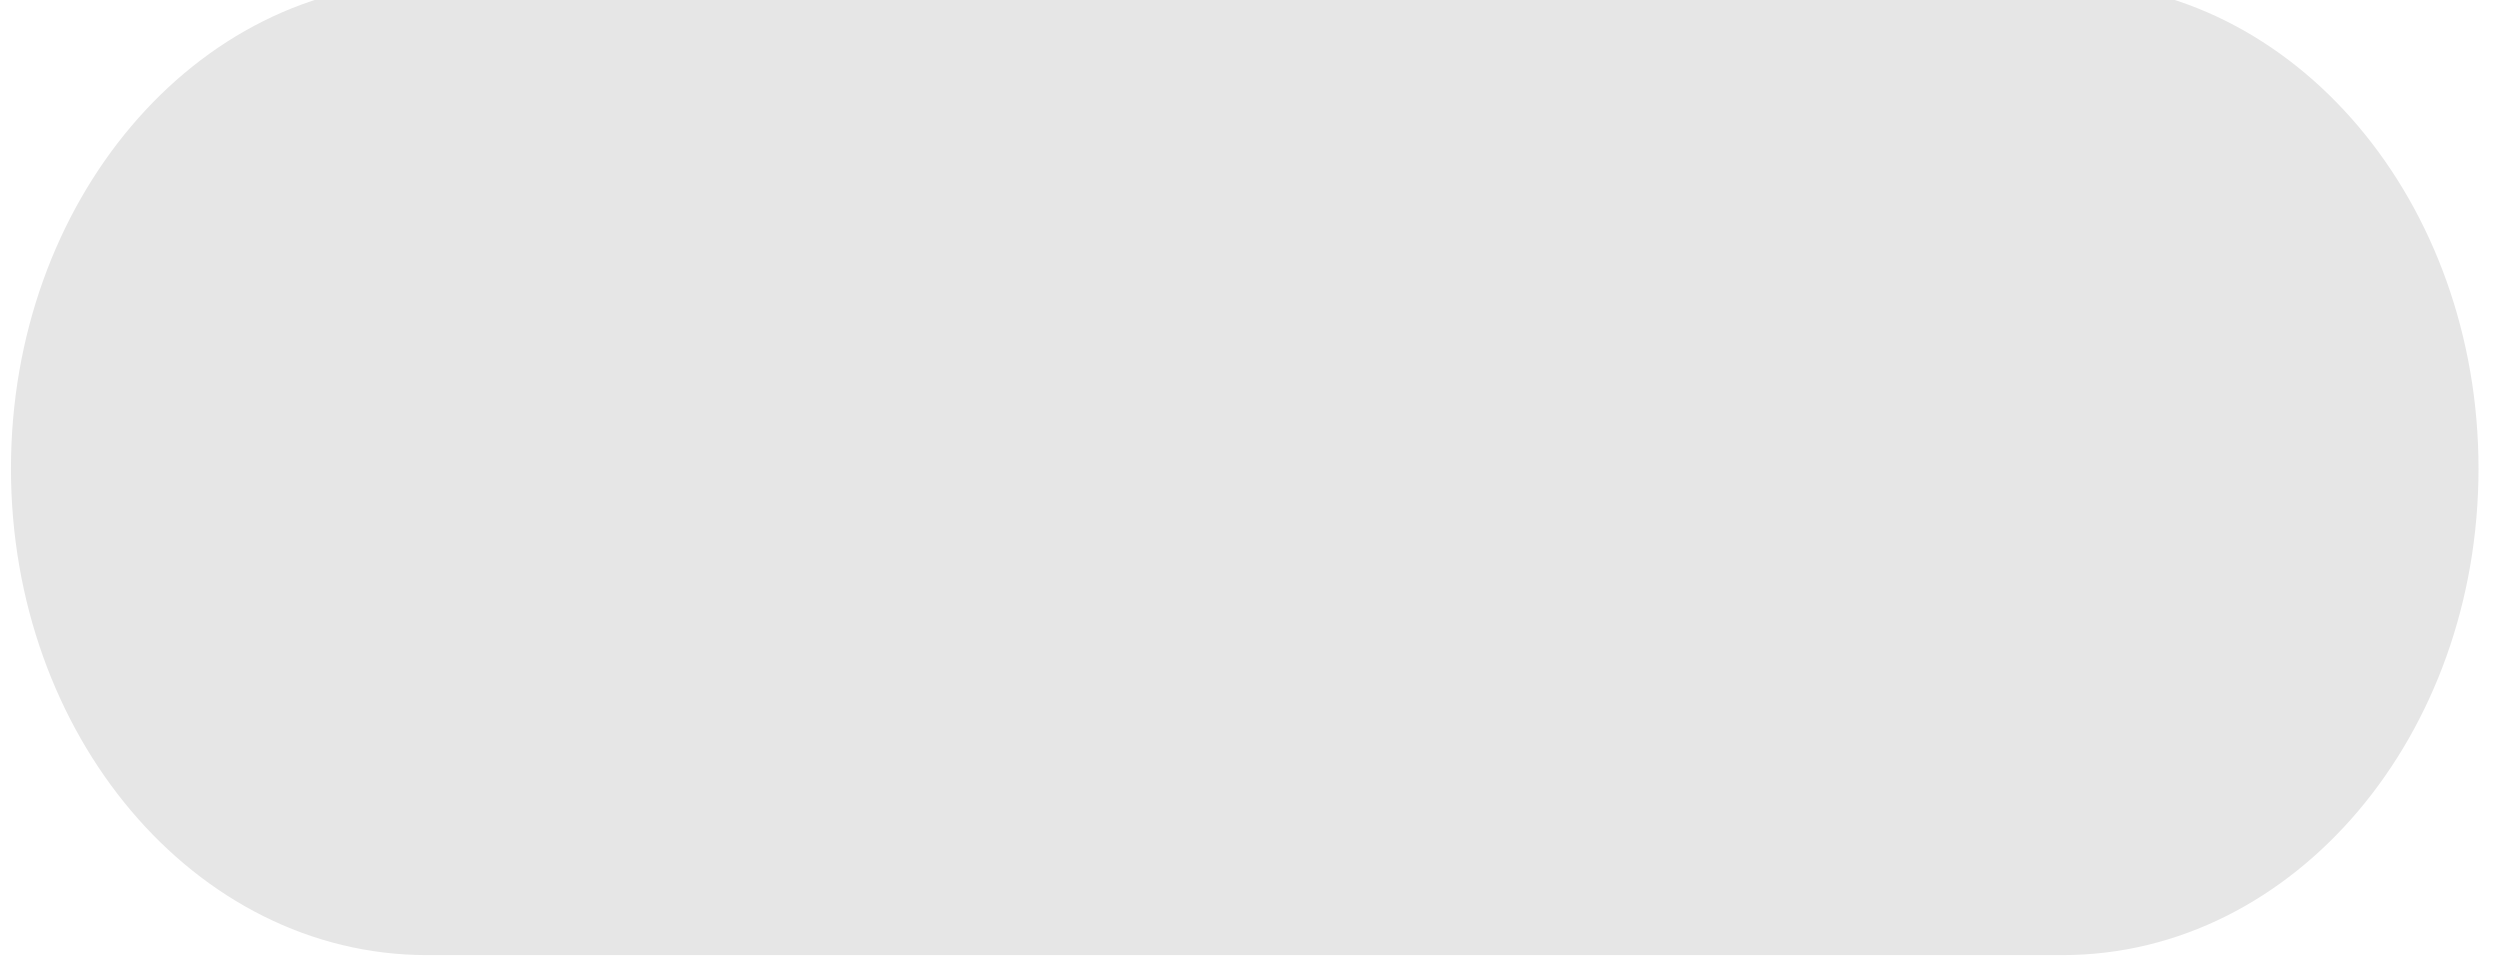
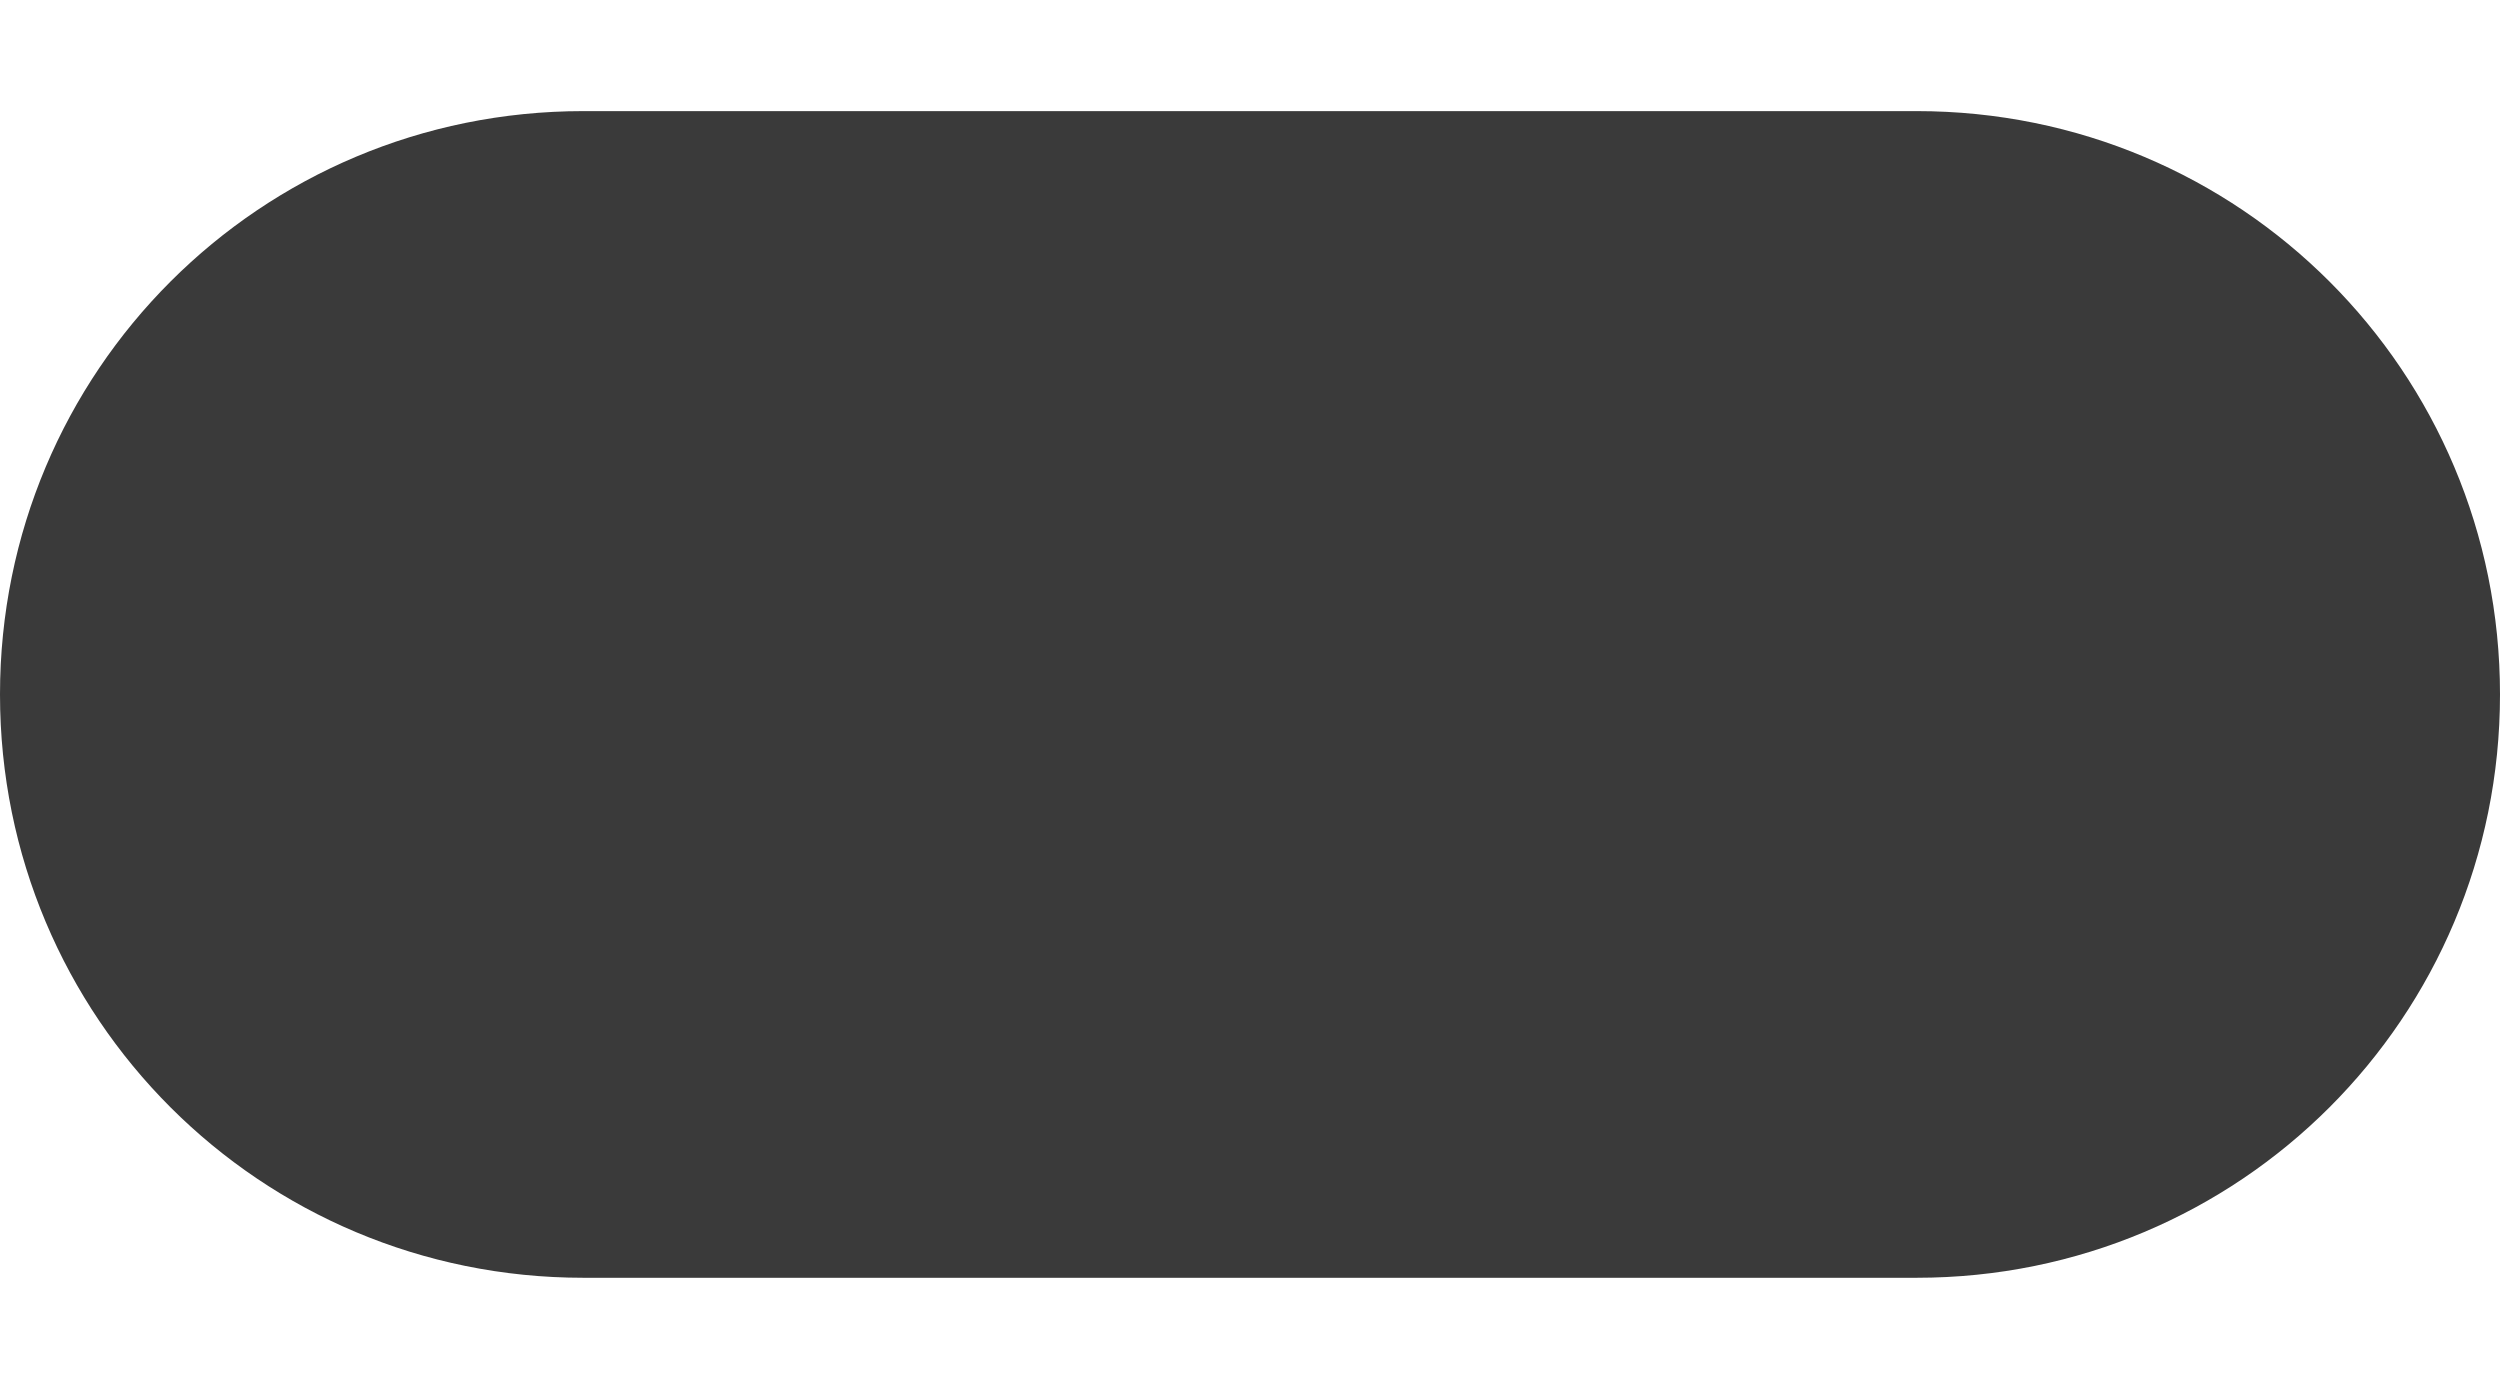
- <svg xmlns="http://www.w3.org/2000/svg" xmlns:ns1="http://www.openswatchbook.org/uri/2009/osb" xmlns:xlink="http://www.w3.org/1999/xlink" width="52" height="20" id="svg7539" version="1.1">
-   <defs id="defs7541">
-     <linearGradient id="linearGradient4203" ns1:paint="gradient">
-       <stop style="stop-color:#e6e6e6;stop-opacity:1;" offset="0" id="stop4205" />
-       <stop style="stop-color:#e6e6e6;stop-opacity:0;" offset="1" id="stop4207" />
-     </linearGradient>
-     <marker orient="auto" refY="0" refX="0" id="Arrow1Lend" style="overflow:visible">
-       <path id="path3813" d="M 0,0 5,-5 -12.5,0 5,5 0,0 Z" style="fill-rule:evenodd;stroke:#000000;stroke-width:1pt" transform="matrix(-0.8,0,0,-0.8,-10,0)" />
-     </marker>
-     <marker orient="auto" refY="0" refX="0" id="Arrow1Lstart" style="overflow:visible">
-       <path id="path3810" d="M 0,0 5,-5 -12.5,0 5,5 0,0 Z" style="fill-rule:evenodd;stroke:#000000;stroke-width:1pt" transform="matrix(0.8,0,0,0.8,10,0)" />
-     </marker>
-     <linearGradient id="linearGradient3837">
-       <stop style="stop-color:#000000;stop-opacity:0.447;" offset="0" id="stop3839" />
-       <stop id="stop3841" offset="0.476" style="stop-color:#000000;stop-opacity:0.275;" />
-       <stop style="stop-color:#000000;stop-opacity:0.255;" offset="0.974" id="stop3843" />
-       <stop style="stop-color:#000000;stop-opacity:0.188;" offset="1" id="stop3845" />
-     </linearGradient>
-     <linearGradient id="linearGradient3819">
-       <stop style="stop-color:#000000;stop-opacity:0.447;" offset="0" id="stop3821" />
-       <stop id="stop3823" offset="0.048" style="stop-color:#000000;stop-opacity:1" />
-       <stop style="stop-color:#000000;stop-opacity:0.255;" offset="0.974" id="stop3825" />
-       <stop style="stop-color:#000000;stop-opacity:0.188;" offset="1" id="stop3827" />
-     </linearGradient>
-     <linearGradient xlink:href="#linearGradient4929-9-0-03-2-2-2-3-9-7-3-7-7-2-6-3-4-7-3-3" id="linearGradient7362" gradientUnits="userSpaceOnUse" gradientTransform="matrix(0.7662338,0,0,1.095238,-297.6493,-420.3883)" x1="617.509" y1="446.545" x2="617.509" y2="457.801" />
-     <linearGradient id="linearGradient4929-9-0-03-2-2-2-3-9-7-3-7-7-2-6-3-4-7-3-3">
-       <stop id="stop4931-7-3-3-9-6-4-6-1-9-5-2-4-0-3-4-8-9-6-8" style="stop-color:#ffffff;stop-opacity:1" offset="0" />
-       <stop id="stop4933-0-1-2-7-9-6-0-7-8-0-4-1-4-6-6-1-0-2-4" style="stop-color:#ffffff;stop-opacity:0" offset="1" />
-     </linearGradient>
-     <linearGradient xlink:href="#linearGradient4695-1-4-3-5-0-6" id="linearGradient7365" gradientUnits="userSpaceOnUse" gradientTransform="matrix(0.2422908,0,0,0.9047619,83.97378,-280.6678)" x1="292.857" y1="211.076" x2="292.857" y2="233.827" />
-     <linearGradient id="linearGradient4695-1-4-3-5-0-6">
-       <stop id="stop4697-9-9-7-0-1-5" style="stop-color:#000000;stop-opacity:0.33;" offset="0" />
-       <stop id="stop4699-5-8-9-0-4-0" style="stop-color:#000000;stop-opacity:0" offset="1" />
-     </linearGradient>
-     <linearGradient id="linearGradient4751-5-4-1-2-9-1-2-3-365-589-154-4-7-64-3-8-6-5-3">
-       <stop id="stop9737-3-0-8-1-8-3-3-0" style="stop-color:#ffffff;stop-opacity:1" offset="0" />
-       <stop id="stop9739-4-8-0-7-48-9-7-7" style="stop-color:#ebebeb;stop-opacity:1" offset="1" />
-     </linearGradient>
-     <linearGradient y2="266.218" x2="257.578" y1="289.329" x1="257.578" gradientTransform="matrix(2.065481,0,0,1.038461,-6.556808,-369.6725)" gradientUnits="userSpaceOnUse" id="linearGradient7810" xlink:href="#linearGradient4751-5-4-1-2-9-1-2-3-365-589-154-4-7-64-3-8-6-5-3" />
-     <linearGradient gradientTransform="matrix(0.4117647,0,0,0.4117647,-2.17647,-3)" gradientUnits="userSpaceOnUse" xlink:href="#linearGradient4215-8-4-7-28" id="linearGradient6387" y2="8.093" x2="38.977" y1="59.968" x1="38.977" />
-     <linearGradient gradientTransform="matrix(0.5135135,0,0,0.5135135,-25.83613,-2.02128)" gradientUnits="userSpaceOnUse" xlink:href="#linearGradient4011-9-9-70-6-4" id="linearGradient6377" y2="44.341" x2="71.204" y1="6.238" x1="71.204" />
-     <linearGradient id="linearGradient4215-8-4-7-28">
-       <stop offset="0" style="stop-color:#bdbdbd;stop-opacity:1;" id="stop4217-1-2-7-5" />
-       <stop offset="1" style="stop-color:#bdbdbd;stop-opacity:1;" id="stop4219-3-4-5-0" />
-     </linearGradient>
-     <linearGradient id="linearGradient4011-9-9-70-6-4">
-       <stop offset="0" style="stop-color:#ffffff;stop-opacity:1" id="stop4013-5-4-3-4-3" />
-       <stop offset="0.508" style="stop-color:#ffffff;stop-opacity:0.235" id="stop4015-1-5-70-6-7" />
-       <stop offset="0.835" style="stop-color:#ffffff;stop-opacity:0.157" id="stop4017-7-0-13-7-0" />
-       <stop offset="1" style="stop-color:#ffffff;stop-opacity:0.392" id="stop4019-1-12-7-5-0" />
-     </linearGradient>
-     <linearGradient xlink:href="#linearGradient27416-1" id="linearGradient3012" gradientUnits="userSpaceOnUse" gradientTransform="matrix(2.785809,0,0,0.9719081,-1785.294,-614.8992)" x1="731.057" y1="654.815" x2="731.057" y2="619.307" />
-     <linearGradient id="linearGradient27416-1">
-       <stop id="stop27420-2" style="stop-color:#55c1ec;stop-opacity:1" offset="0" />
-       <stop id="stop27422-3" style="stop-color:#3689e6;stop-opacity:1" offset="1" />
-     </linearGradient>
-     <linearGradient y2="619.307" x2="731.057" y1="654.815" x1="731.057" gradientTransform="matrix(2.785809,0,0,0.9719081,-1900.78,-706.9847)" gradientUnits="userSpaceOnUse" id="linearGradient6179" xlink:href="#linearGradient27416-1" />
-     <linearGradient id="linearGradient27416-1-7">
-       <stop id="stop27420-2-2" style="stop-color:#55c1ec;stop-opacity:1" offset="0" />
-       <stop id="stop27422-3-0" style="stop-color:#3689e6;stop-opacity:1" offset="1" />
-     </linearGradient>
-     <linearGradient y2="619.307" x2="731.057" y1="654.815" x1="731.057" gradientTransform="matrix(2.785809,0,0,0.9719081,-1783.794,-616.399)" gradientUnits="userSpaceOnUse" id="linearGradient3063" xlink:href="#linearGradient27416-1-7" />
-     <linearGradient xlink:href="#linearGradient3768" id="linearGradient3818" gradientUnits="userSpaceOnUse" x1="8" y1="1" x2="8" y2="14" gradientTransform="matrix(0.8666702,0,0,0.9285741,1.066641,1037.397)" />
-     <linearGradient id="linearGradient3768">
-       <stop id="stop3770" offset="0" style="stop-color:#000000;stop-opacity:0.447;" />
-       <stop style="stop-color:#000000;stop-opacity:0.275;" offset="0.078" id="stop3778" />
-       <stop id="stop3774" offset="0.974" style="stop-color:#000000;stop-opacity:0.255;" />
-       <stop id="stop3776" offset="1" style="stop-color:#000000;stop-opacity:0.188;" />
-     </linearGradient>
-     <linearGradient y2="14" x2="8" y1="1" x1="8" gradientTransform="matrix(0.8666702,0,0,0.9285741,95.06665,-87.96501)" gradientUnits="userSpaceOnUse" id="linearGradient3021" xlink:href="#linearGradient3768" />
-     <linearGradient xlink:href="#linearGradient4215-8-4-7-28" id="linearGradient3816" x1="142" y1="-90" x2="142" y2="-69" gradientUnits="userSpaceOnUse" gradientTransform="matrix(1.003107,0,0,0.6750992,-0.4535751,-26.49162)" />
-     <linearGradient xlink:href="#linearGradient4695-1-4-3-5-0-6" id="linearGradient3897" gradientUnits="userSpaceOnUse" gradientTransform="matrix(0.2422908,0,0,0.9047619,82.47354,-289.1678)" x1="292.857" y1="211.076" x2="292.857" y2="233.827" />
-   </defs>
-   <g id="layer1" transform="translate(-116,88)">
-     <rect ry="10.186" rx="8.05" y="-87.772" x="116.828" height="19.038" width="50.125" id="rect3137" style="opacity:1;fill:#e6e6e6;fill-opacity:1;stroke:#e6e6e6;stroke-width:1.2;stroke-miterlimit:4;stroke-dasharray:none;stroke-opacity:1" />
-   </g>
+ <svg xmlns="http://www.w3.org/2000/svg" style="isolation:isolate" viewBox="0 0 45 25" width="45" height="25" version="1.1" id="svg11496">
+   <defs id="defs11500" />
+   <path id="rect27178" style="isolation:isolate;fill:#3a3a3a;fill-opacity:1;stroke-width:0" d="m 10.5,2 h 24 c 5.817,0 10.5,4.683 10.5,10.5 C 45,18.317 40.317,23 34.5,23 h -24 C 4.683,23 2e-7,18.317 2e-7,12.5 2e-7,6.683 4.683,2 10.5,2 Z" />
</svg>
